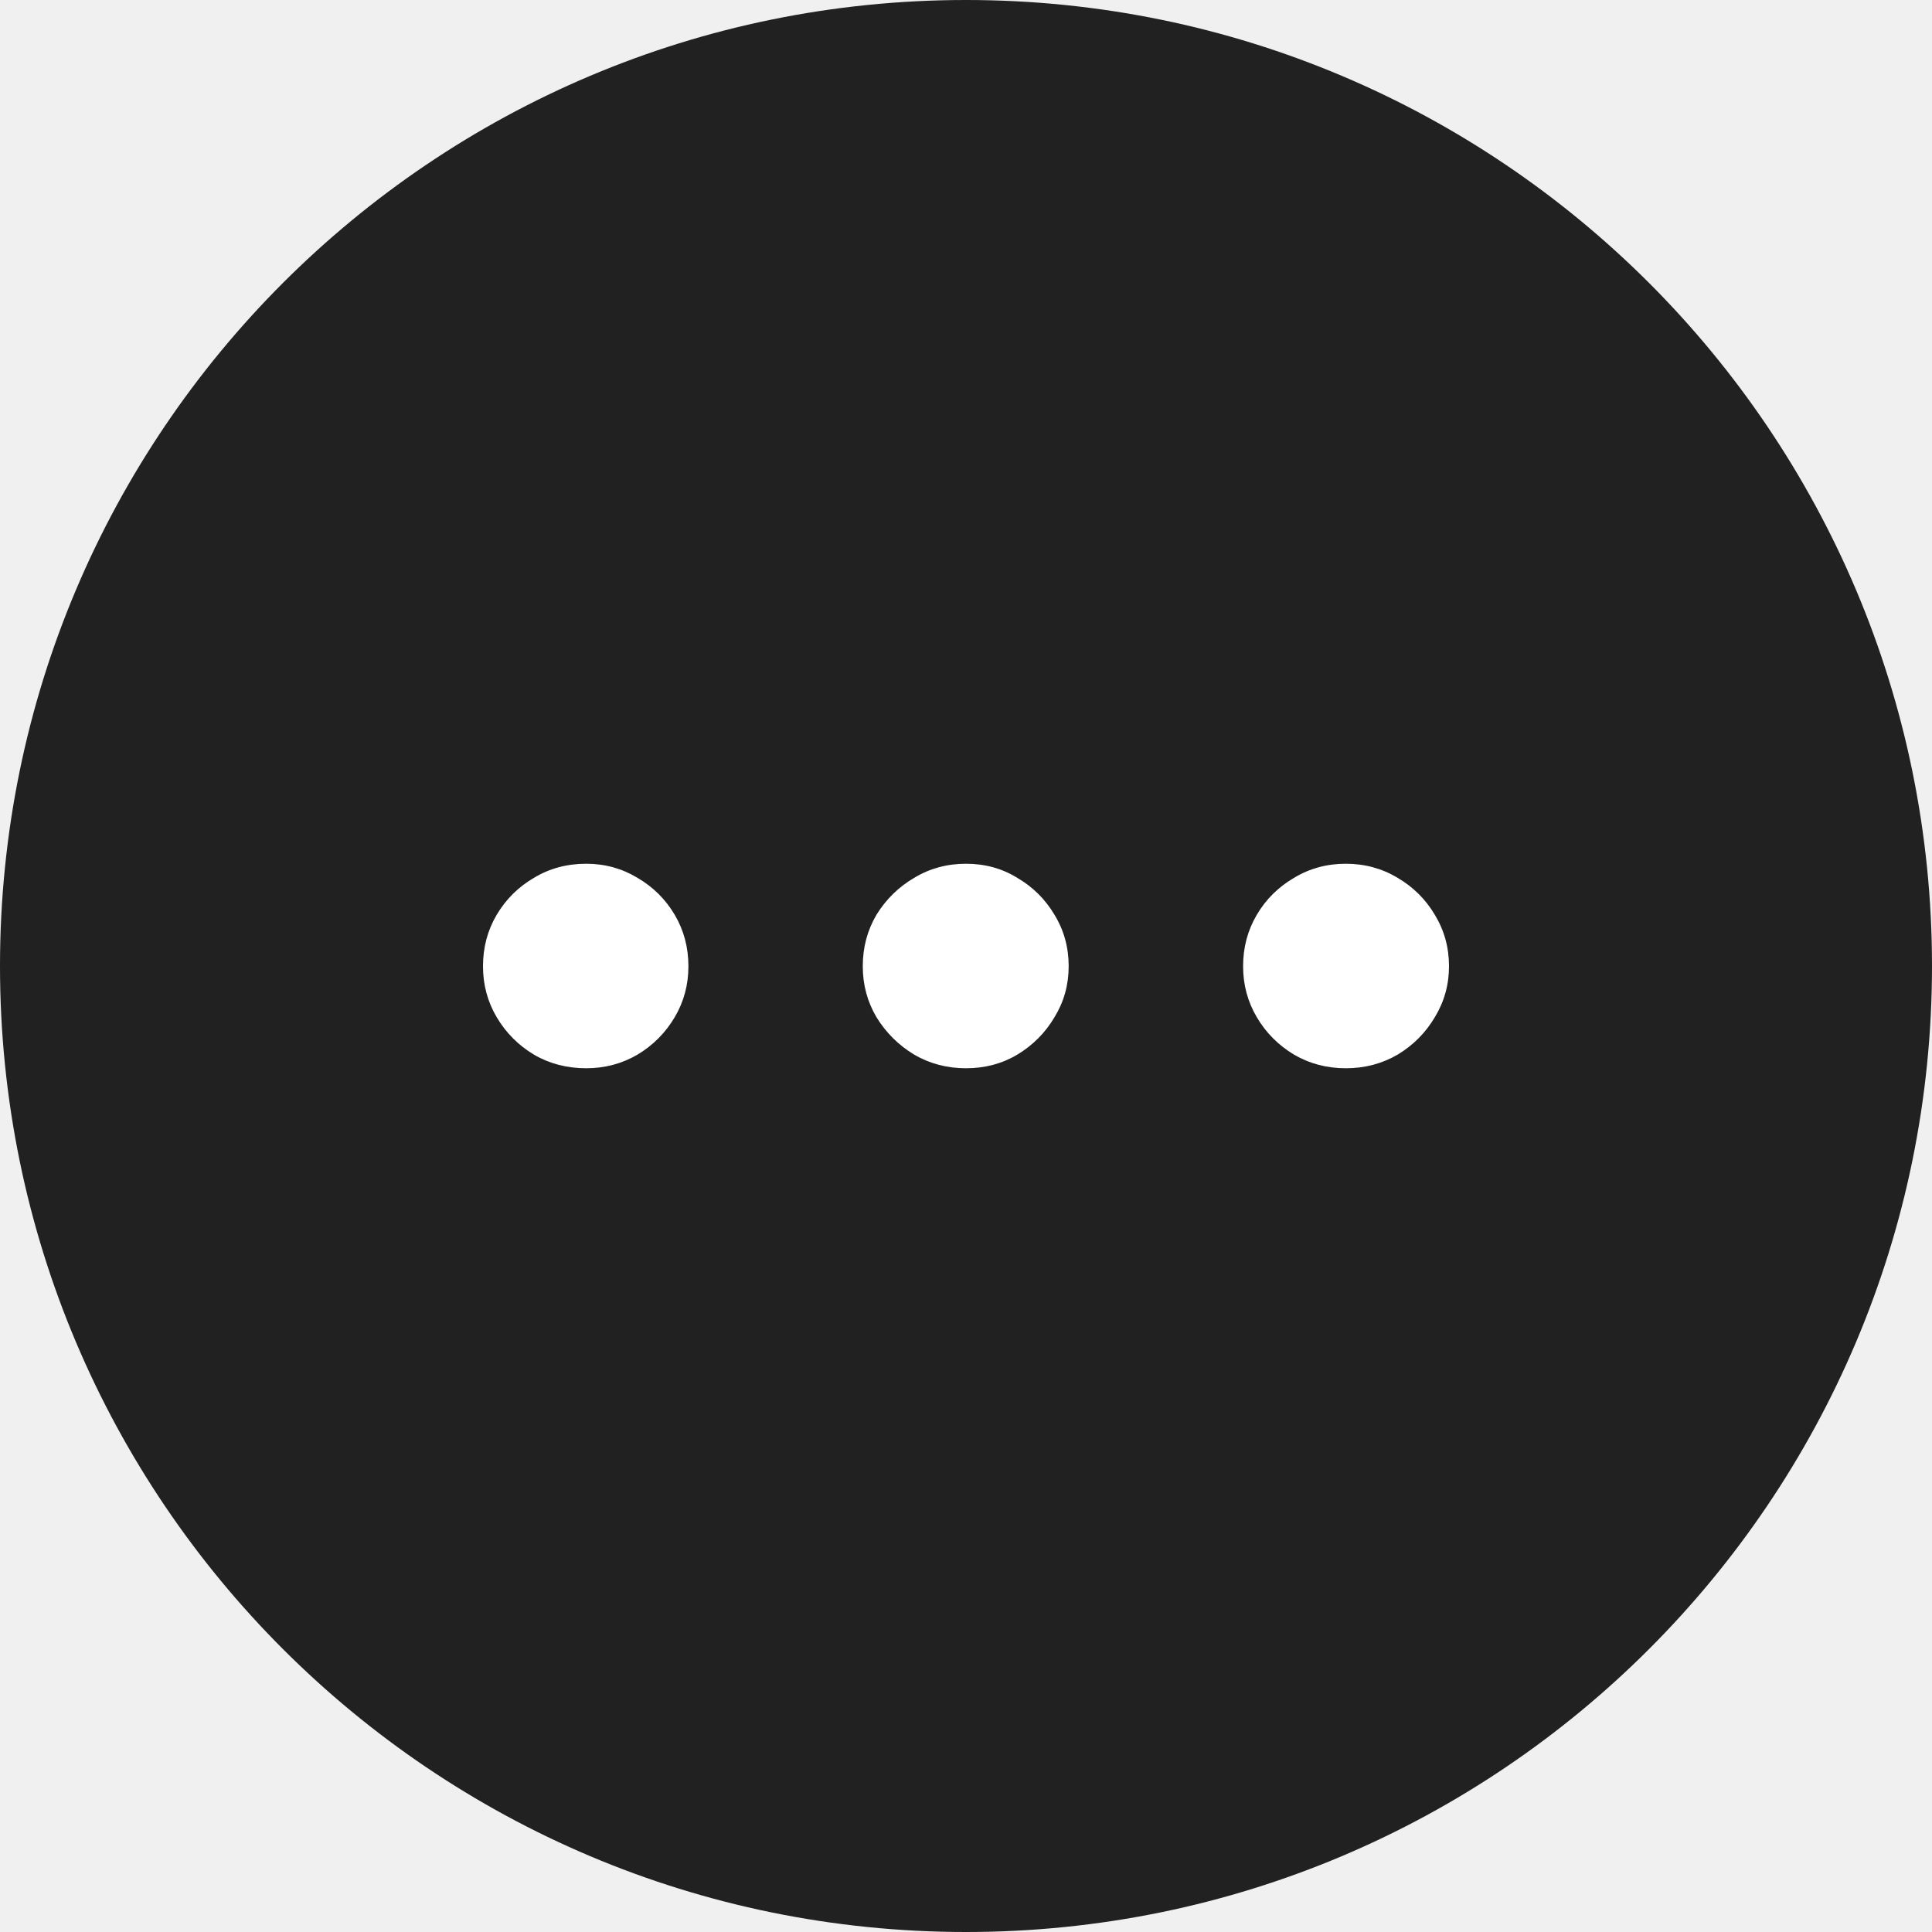
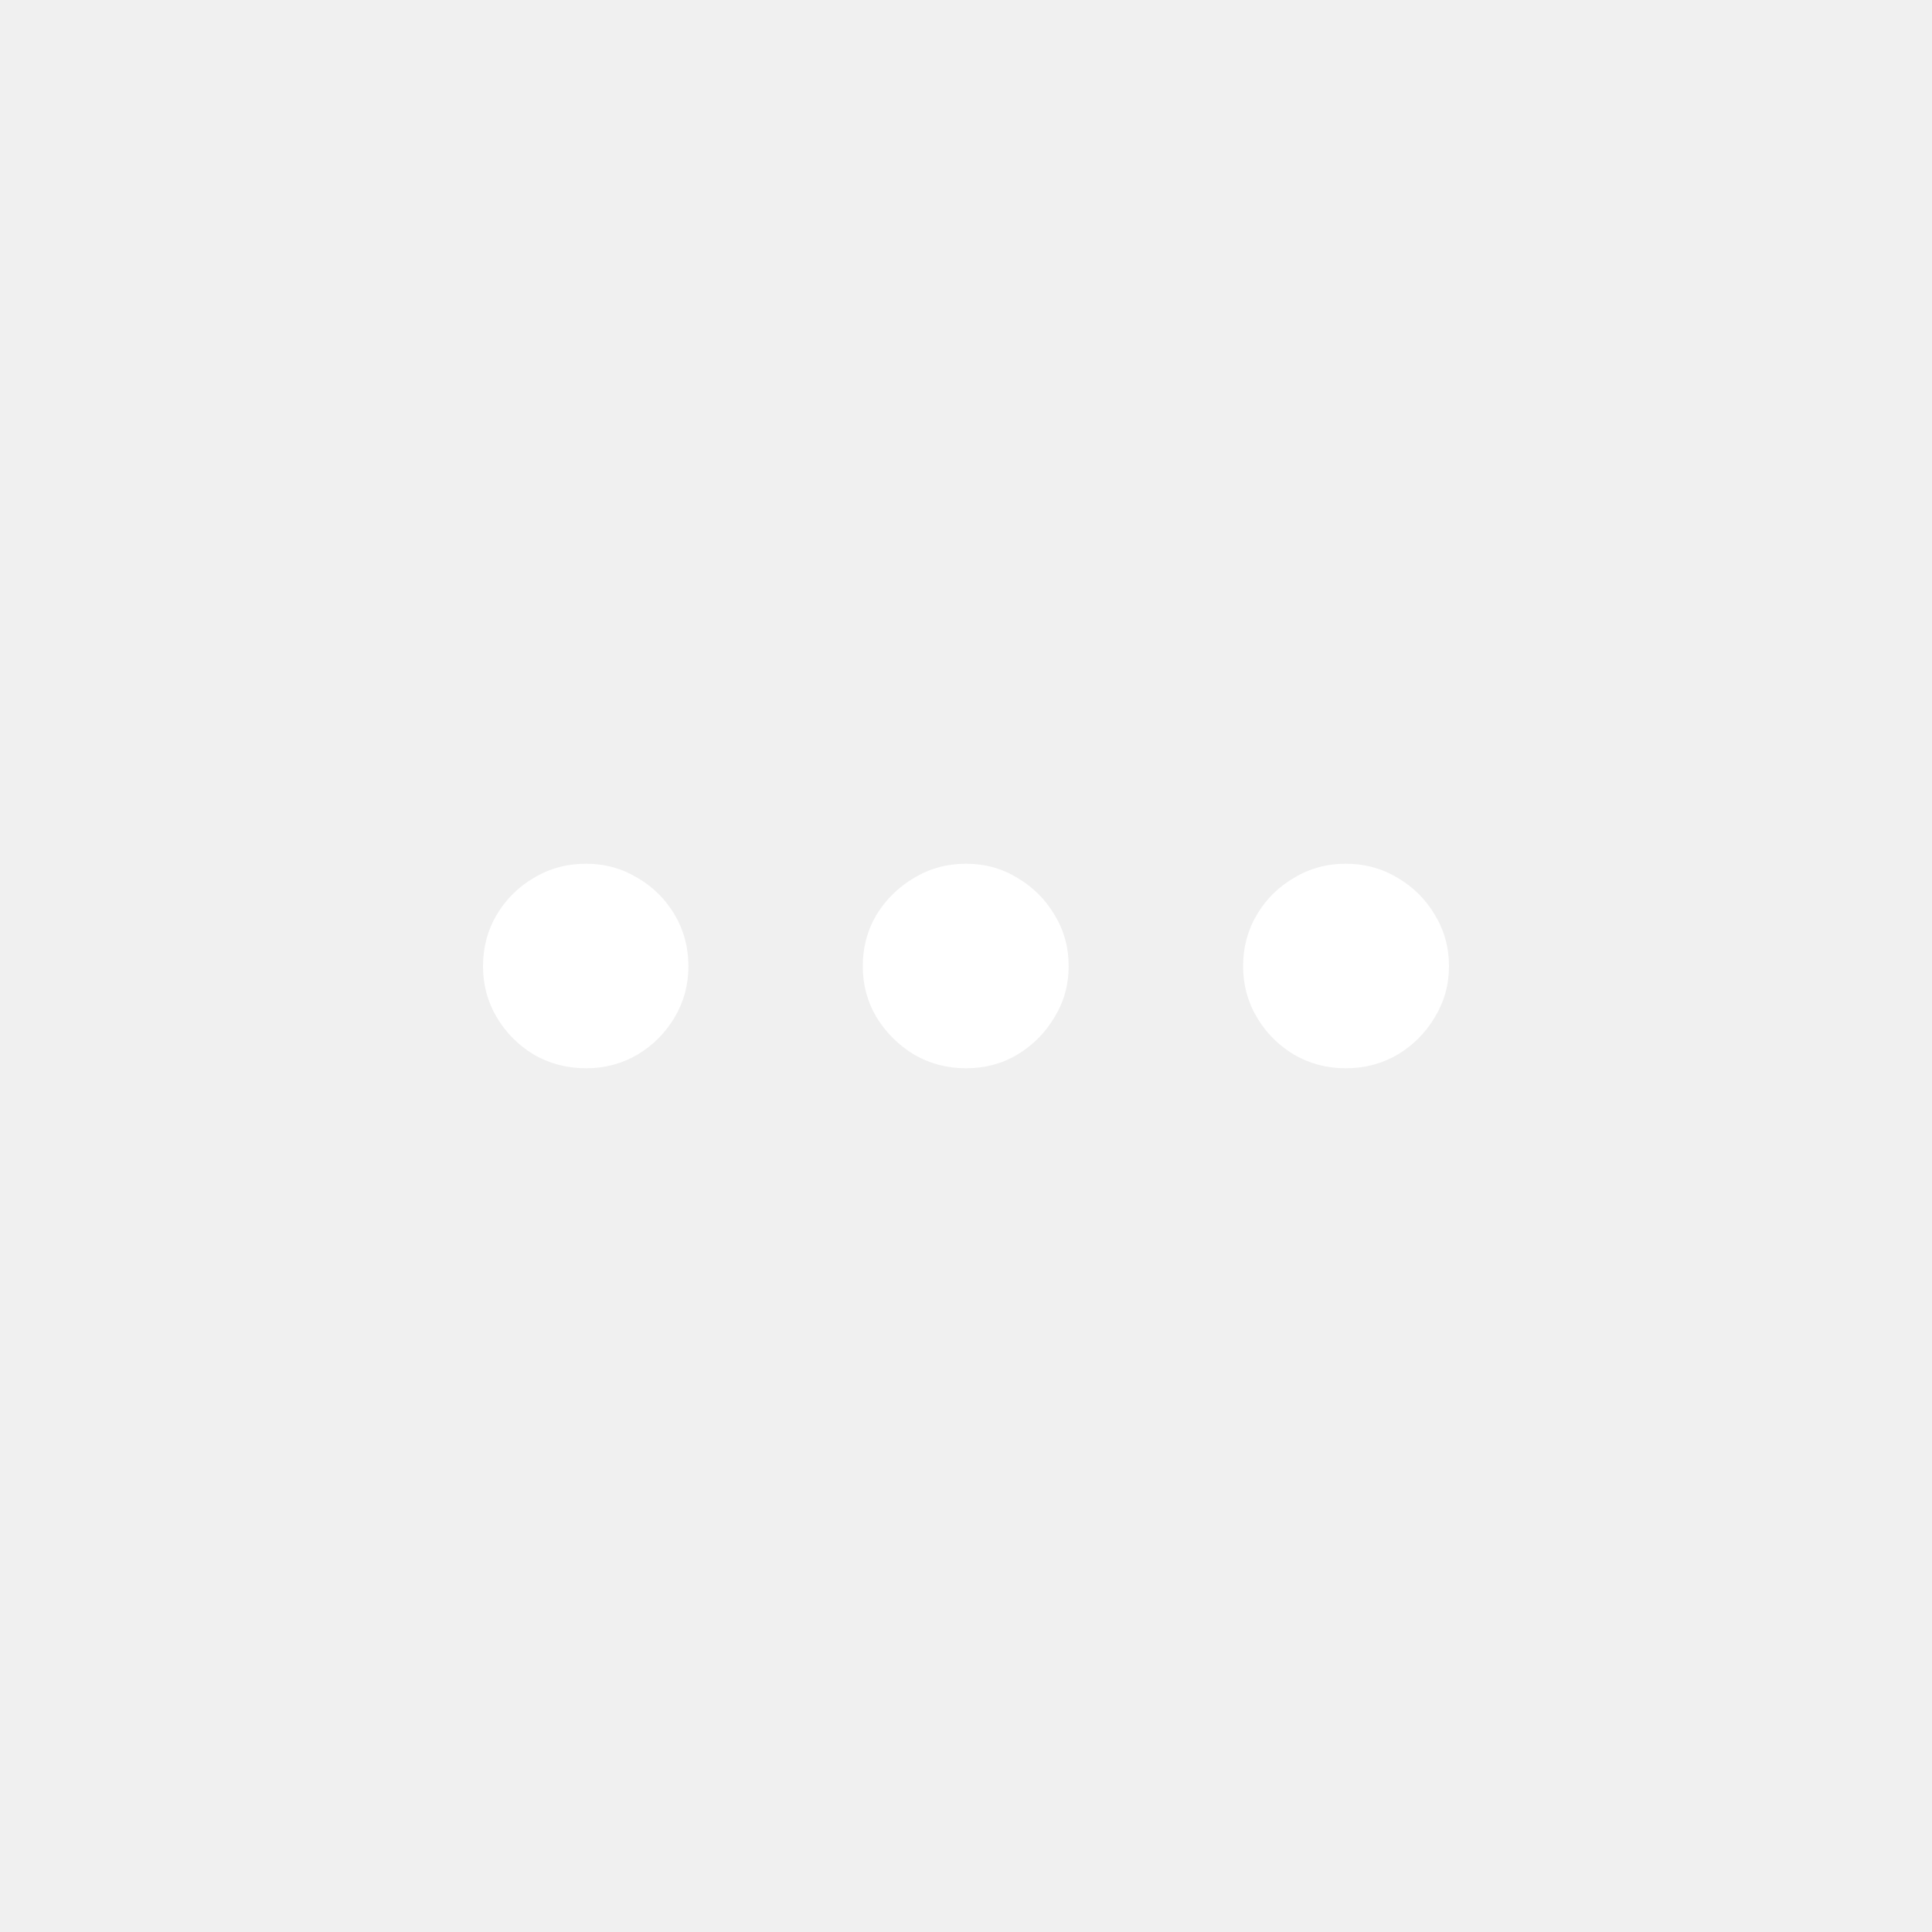
<svg xmlns="http://www.w3.org/2000/svg" width="28" height="28" viewBox="0 0 28 28" fill="none">
-   <rect width="28" height="28" rx="14" fill="#212122" />
  <path d="M8.496 15.482C8.216 15.482 7.963 15.416 7.737 15.284C7.511 15.148 7.332 14.967 7.199 14.743C7.066 14.518 7 14.272 7 14.004C7 13.73 7.066 13.482 7.199 13.257C7.332 13.033 7.511 12.855 7.737 12.723C7.963 12.586 8.216 12.518 8.496 12.518C8.766 12.518 9.014 12.586 9.24 12.723C9.466 12.855 9.645 13.033 9.778 13.257C9.911 13.482 9.977 13.73 9.977 14.004C9.977 14.272 9.911 14.518 9.778 14.743C9.645 14.967 9.466 15.148 9.24 15.284C9.014 15.416 8.766 15.482 8.496 15.482ZM14 15.482C13.725 15.482 13.474 15.416 13.248 15.284C13.023 15.148 12.841 14.967 12.703 14.743C12.57 14.518 12.504 14.272 12.504 14.004C12.504 13.73 12.57 13.482 12.703 13.257C12.841 13.033 13.023 12.855 13.248 12.723C13.474 12.586 13.725 12.518 14 12.518C14.275 12.518 14.523 12.586 14.744 12.723C14.97 12.855 15.149 13.033 15.282 13.257C15.42 13.482 15.488 13.73 15.488 14.004C15.488 14.272 15.42 14.518 15.282 14.743C15.149 14.967 14.97 15.148 14.744 15.284C14.523 15.416 14.275 15.482 14 15.482ZM19.504 15.482C19.229 15.482 18.979 15.416 18.753 15.284C18.527 15.148 18.347 14.967 18.215 14.743C18.082 14.518 18.016 14.272 18.016 14.004C18.016 13.73 18.082 13.482 18.215 13.257C18.347 13.033 18.527 12.855 18.753 12.723C18.979 12.586 19.229 12.518 19.504 12.518C19.779 12.518 20.03 12.586 20.256 12.723C20.482 12.855 20.661 13.033 20.794 13.257C20.931 13.482 21 13.73 21 14.004C21 14.272 20.931 14.518 20.794 14.743C20.661 14.967 20.482 15.148 20.256 15.284C20.03 15.416 19.779 15.482 19.504 15.482Z" fill="white" />
</svg>
